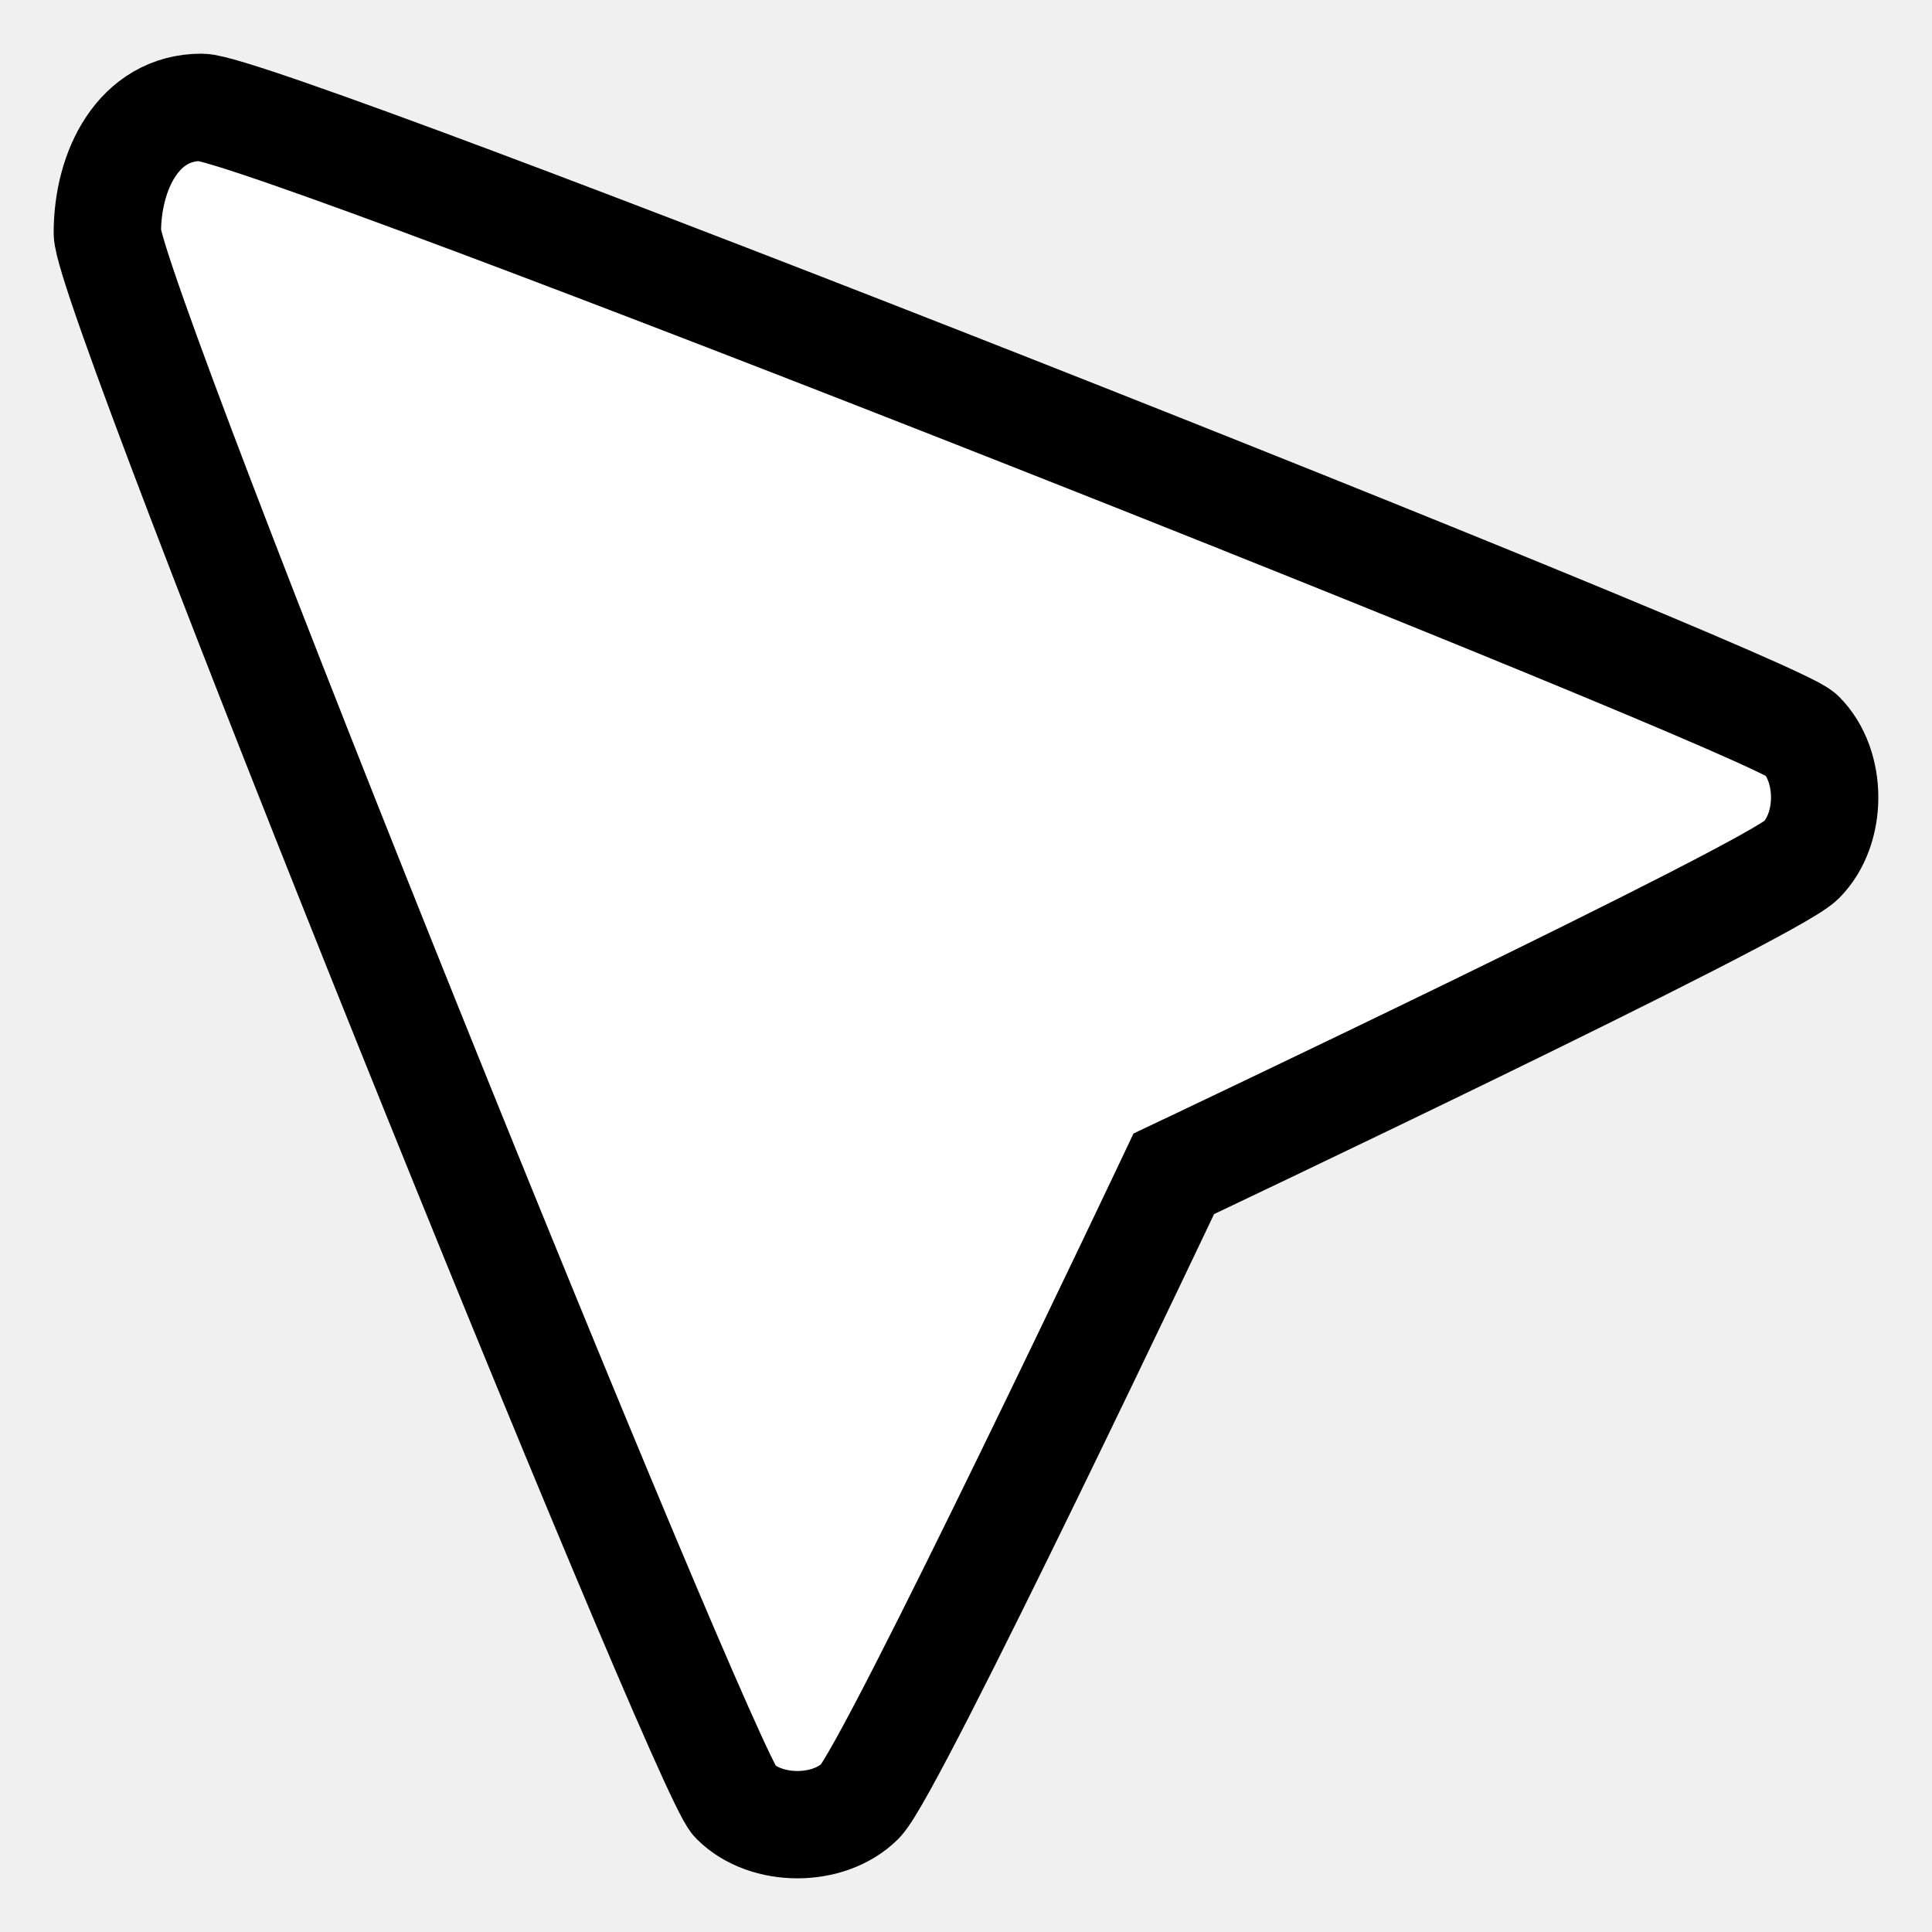
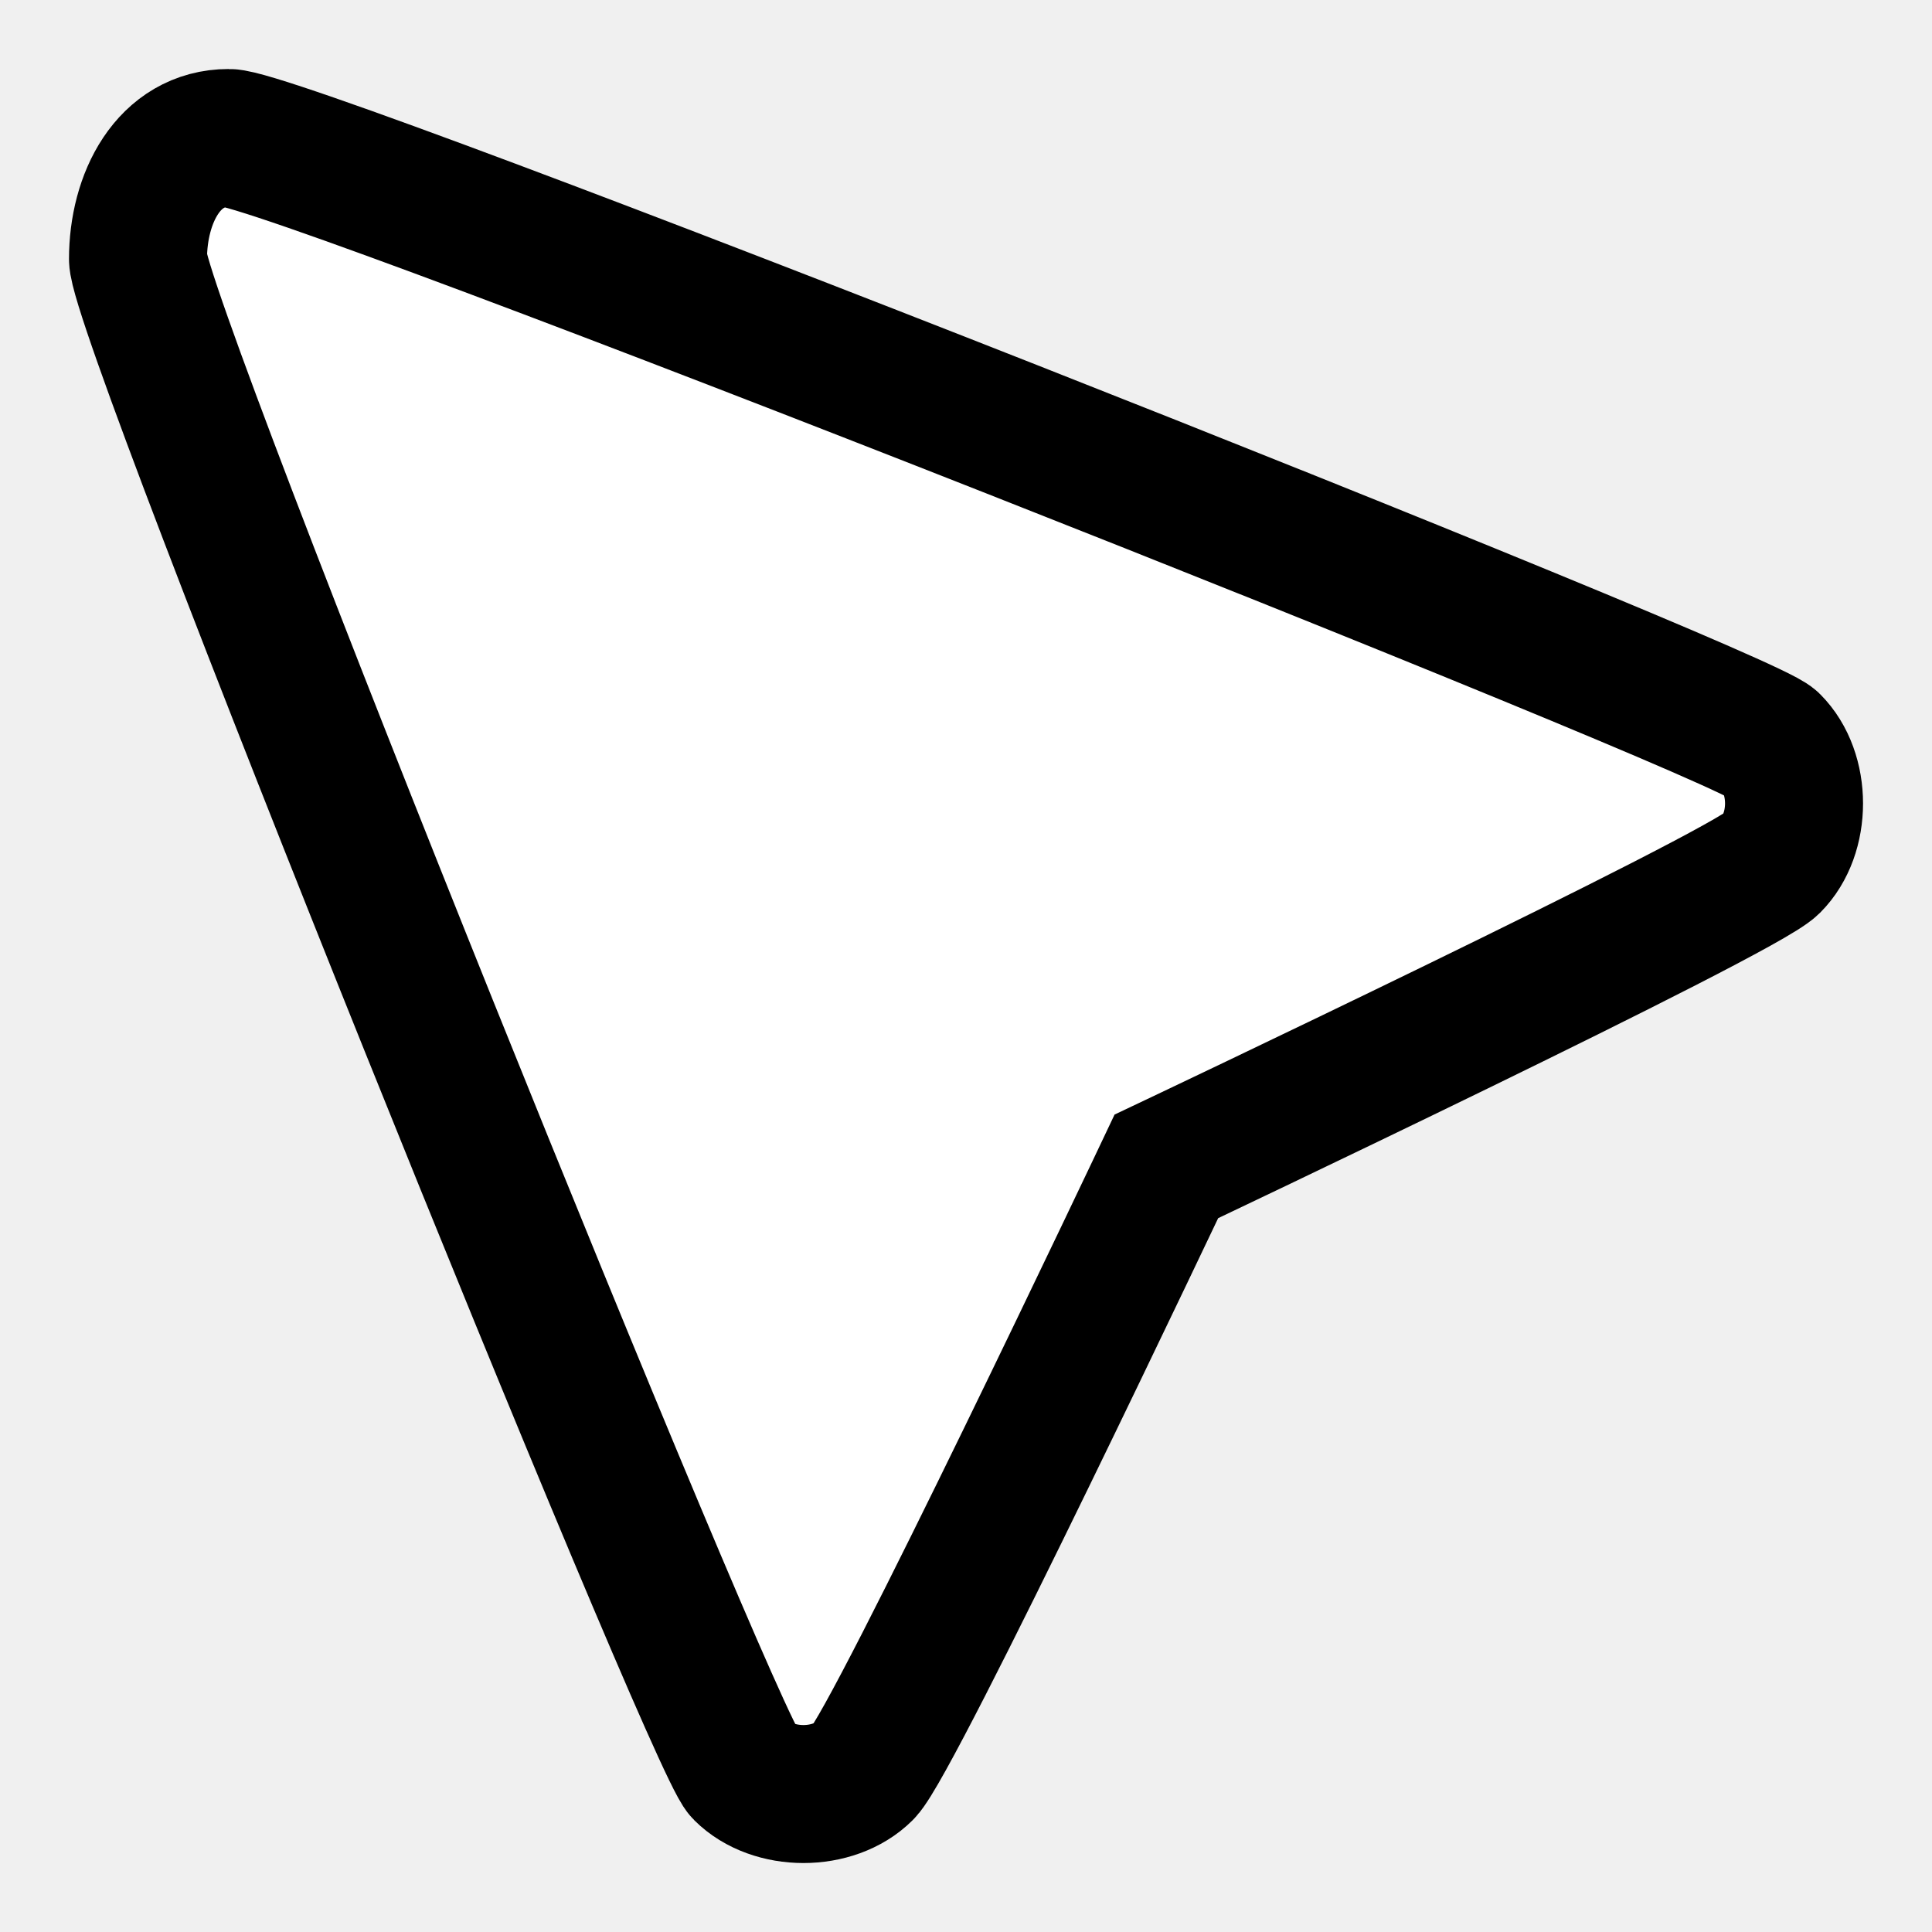
- <svg xmlns="http://www.w3.org/2000/svg" width="18" height="18" viewBox="0 0 18 18" fill="none">
-   <path d="M10.936 10.936C10.936 10.936 16.489 8.306 16.781 8.014C17.073 7.721 17.073 7.137 16.781 6.845C16.489 6.553 2.461 1 1.877 1C1.292 1 1 1.584 1 2.169C1 2.753 6.553 16.489 6.845 16.781C7.137 17.073 7.721 17.073 8.014 16.781C8.306 16.489 10.936 10.936 10.936 10.936Z" fill="white" stroke="black" />
+ <svg xmlns="http://www.w3.org/2000/svg" width="14" height="14" viewBox="0 0 14 14" fill="none">
+   <path d="M8.452 8.452C8.452 8.452 12.616 6.479 12.836 6.26C13.055 6.041 13.055 5.603 12.836 5.384C12.616 5.164 2.096 1 1.658 1C1.219 1 1 1.438 1 1.877C1 2.315 5.164 12.616 5.384 12.836C5.603 13.055 6.041 13.055 6.26 12.836C6.479 12.616 8.452 8.452 8.452 8.452Z" fill="white" stroke="black" />
</svg>
